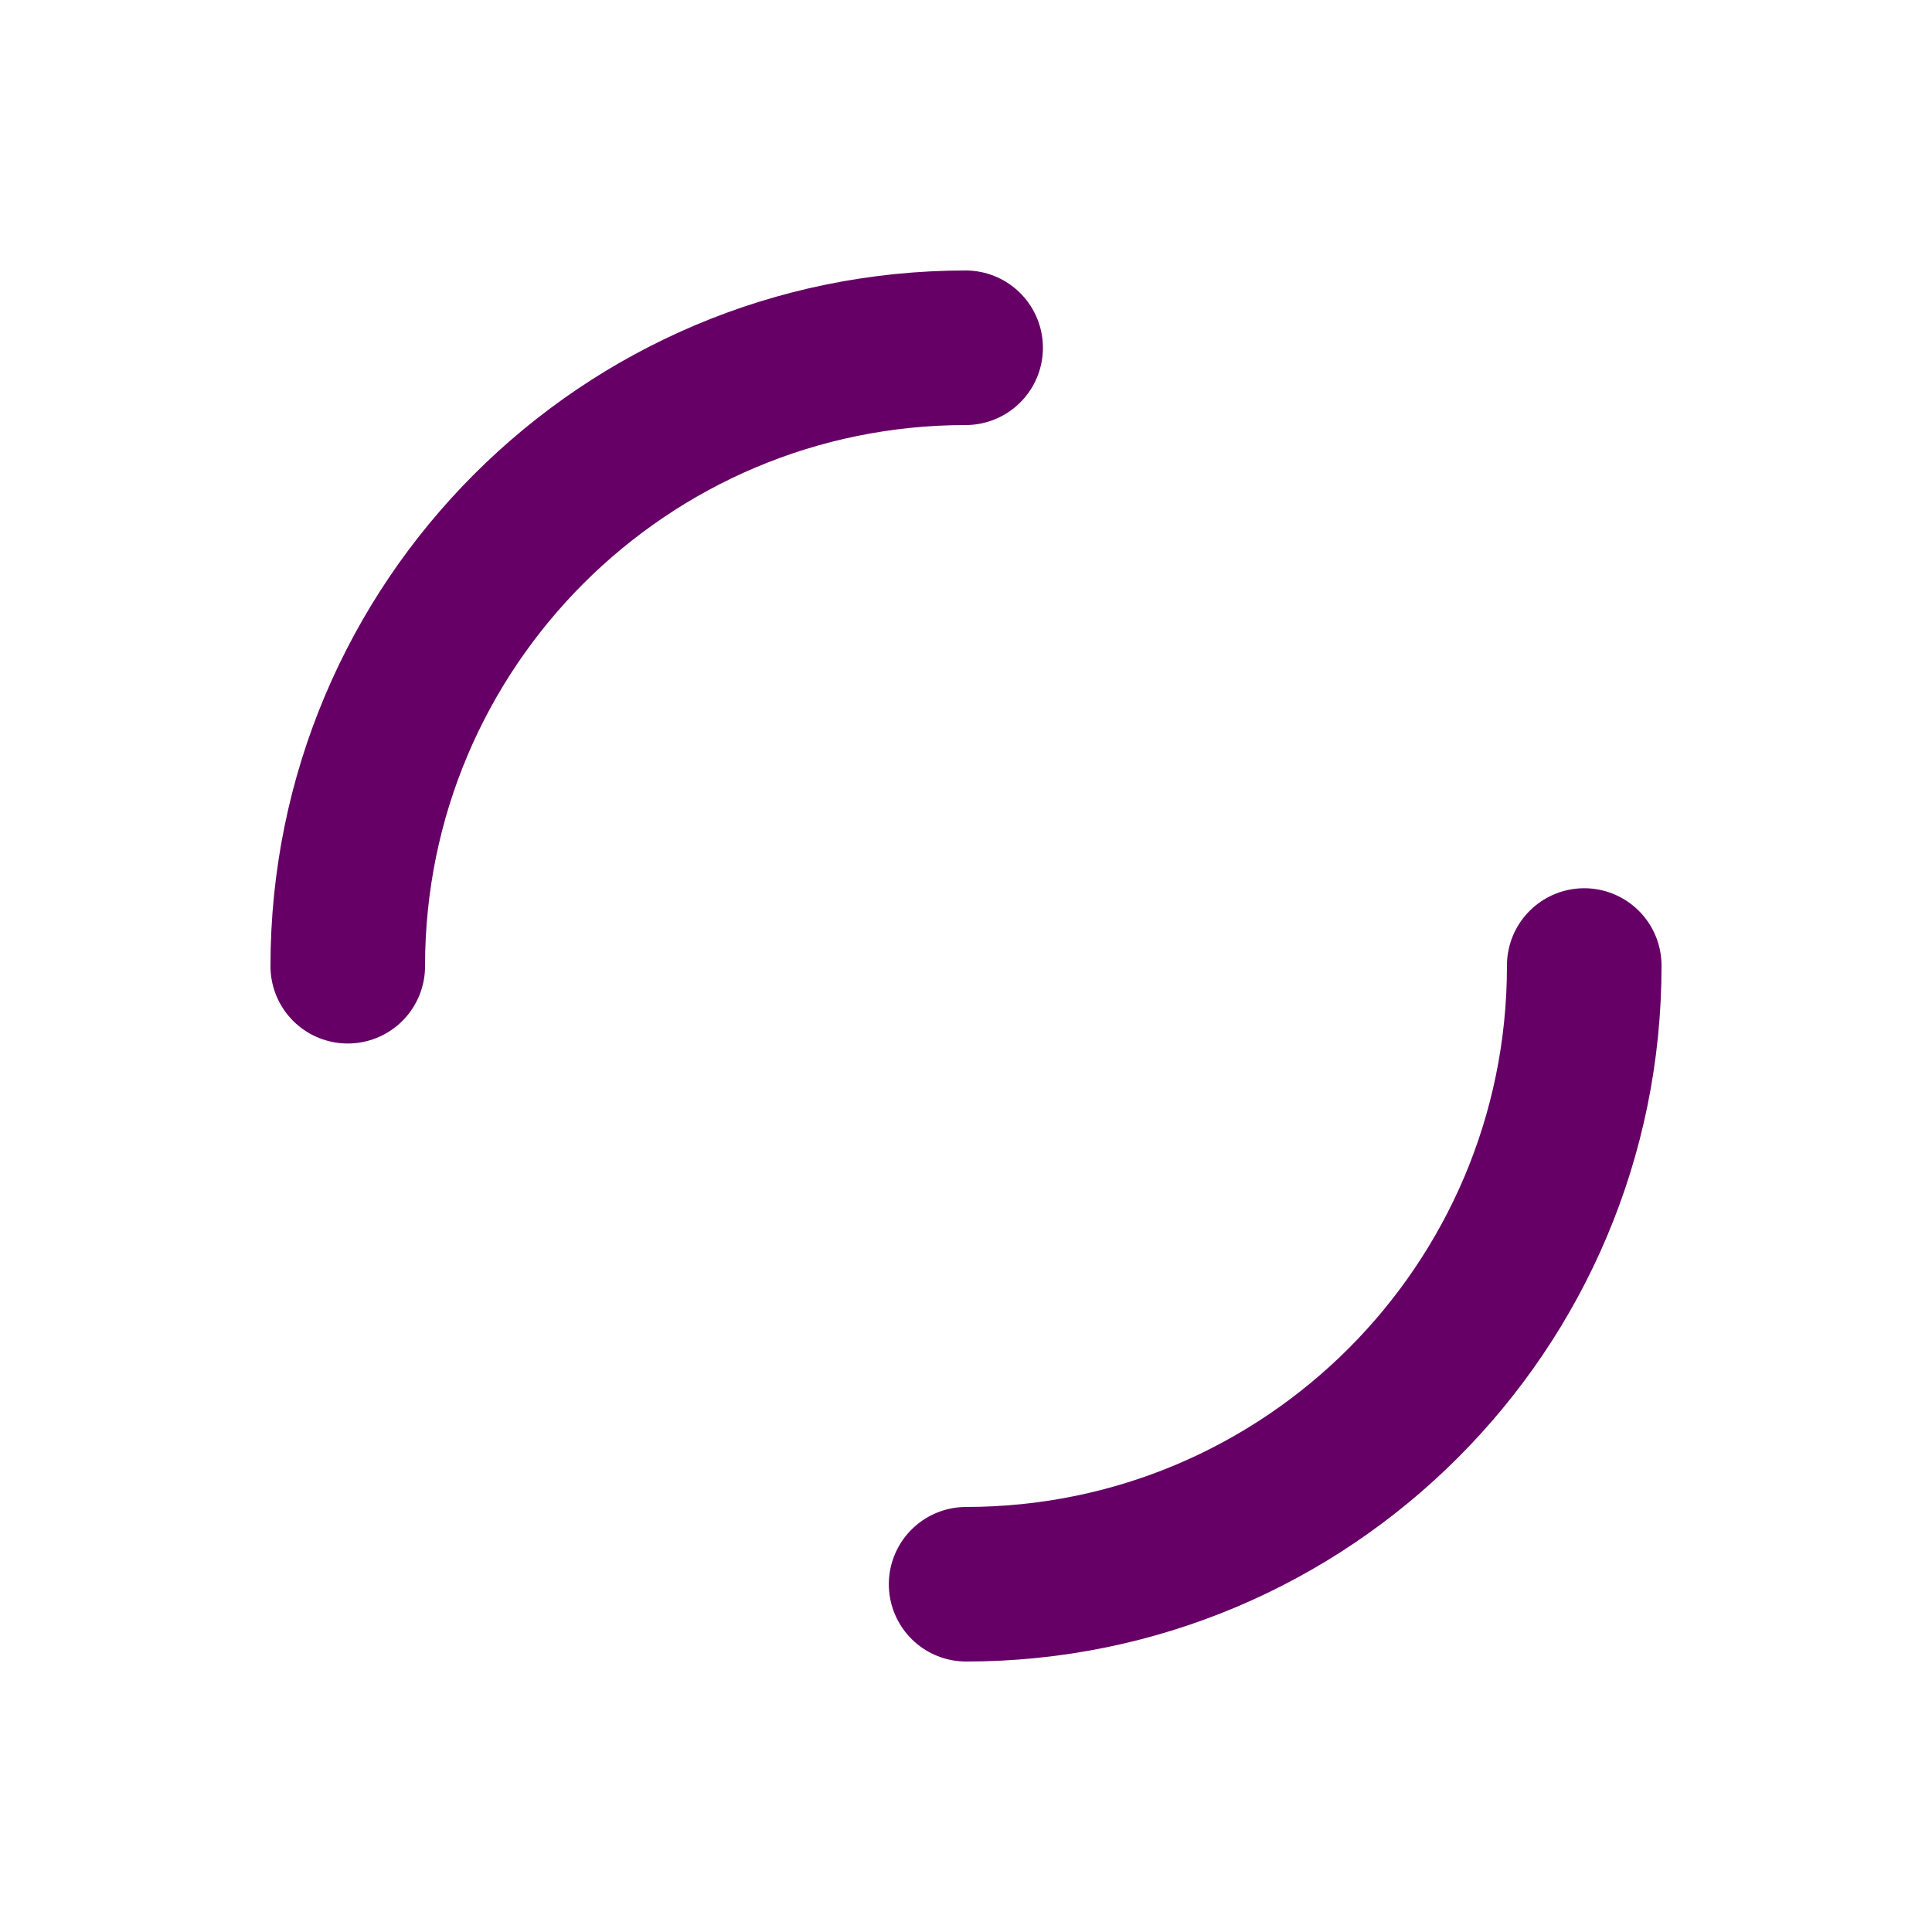
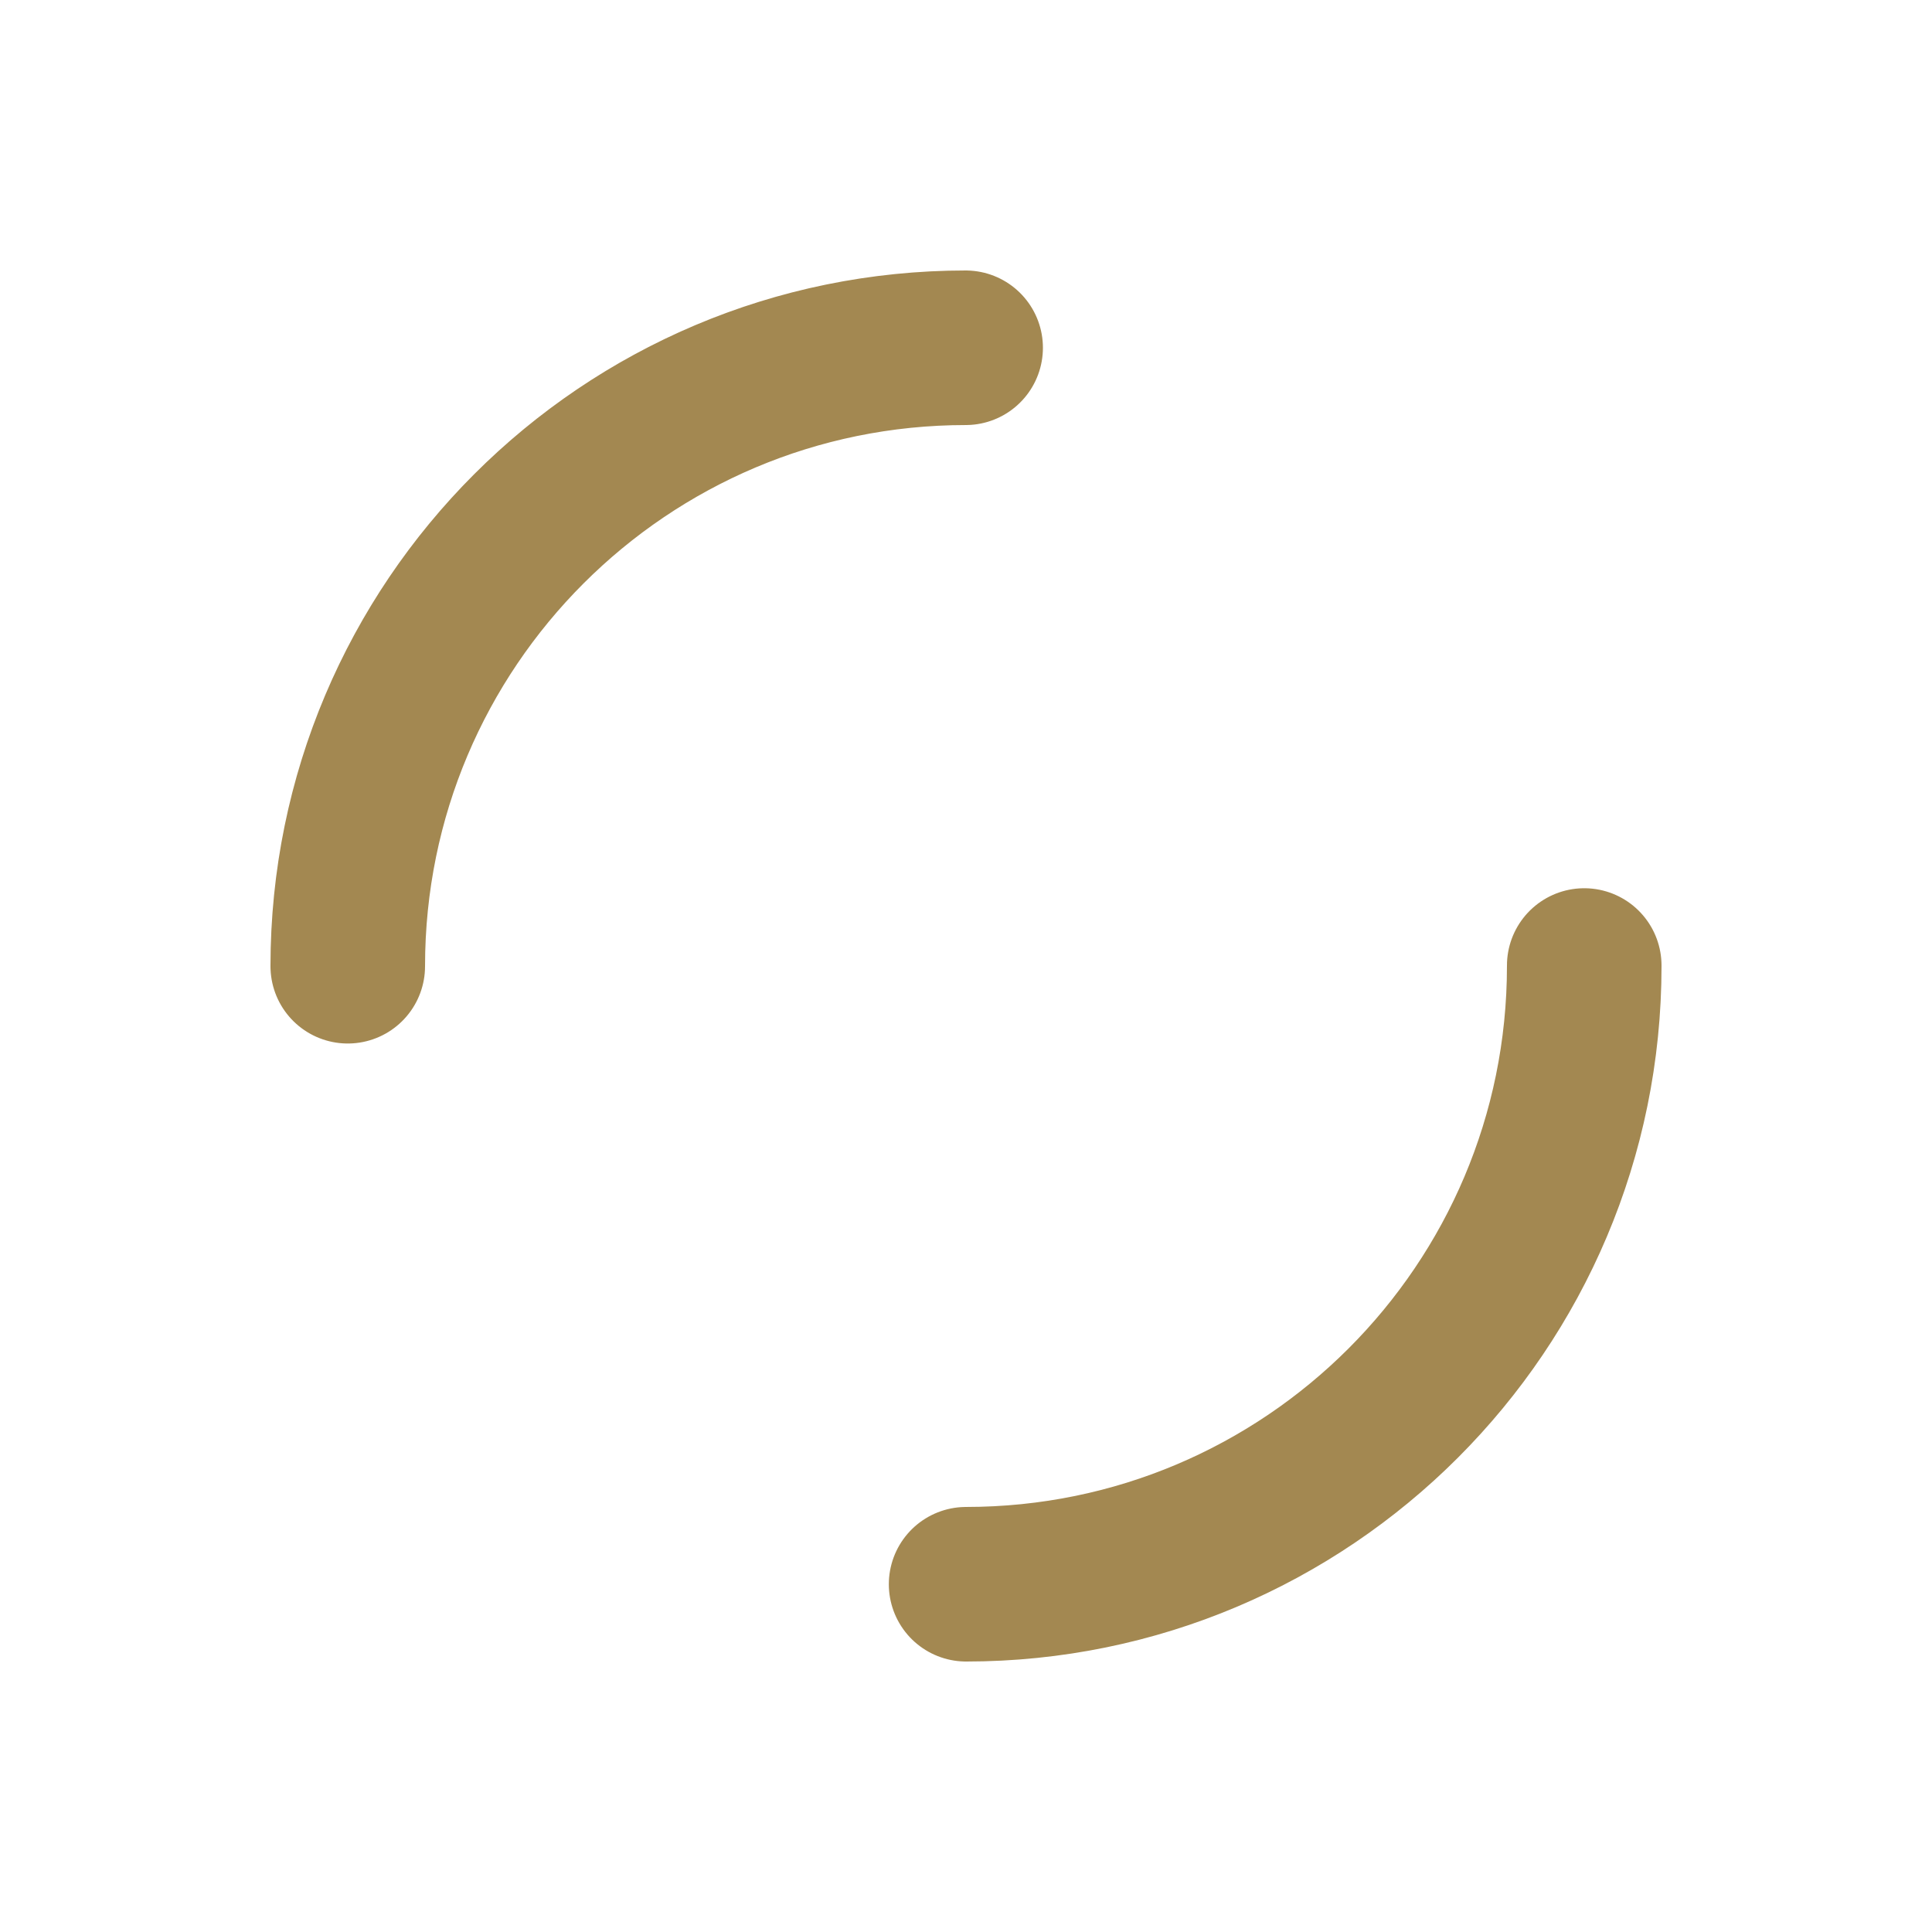
<svg xmlns="http://www.w3.org/2000/svg" style="margin: auto; background: none; display: block; shape-rendering: auto;" width="200px" height="200px" viewBox="0 0 100 100" preserveAspectRatio="xMidYMid">
-   <circle cx="50" cy="50" r="32" stroke-width="8" stroke="#660066" stroke-dasharray="50.265 50.265" fill="none" stroke-linecap="round">
+   <circle cx="50" cy="50" r="32" stroke-width="8" stroke="#a38851" stroke-dasharray="50.265 50.265" fill="none" stroke-linecap="round">
    <animateTransform attributeName="transform" type="rotate" repeatCount="indefinite" dur="1s" keyTimes="0;1" values="0 50 50;360 50 50" />
  </circle>
</svg>
